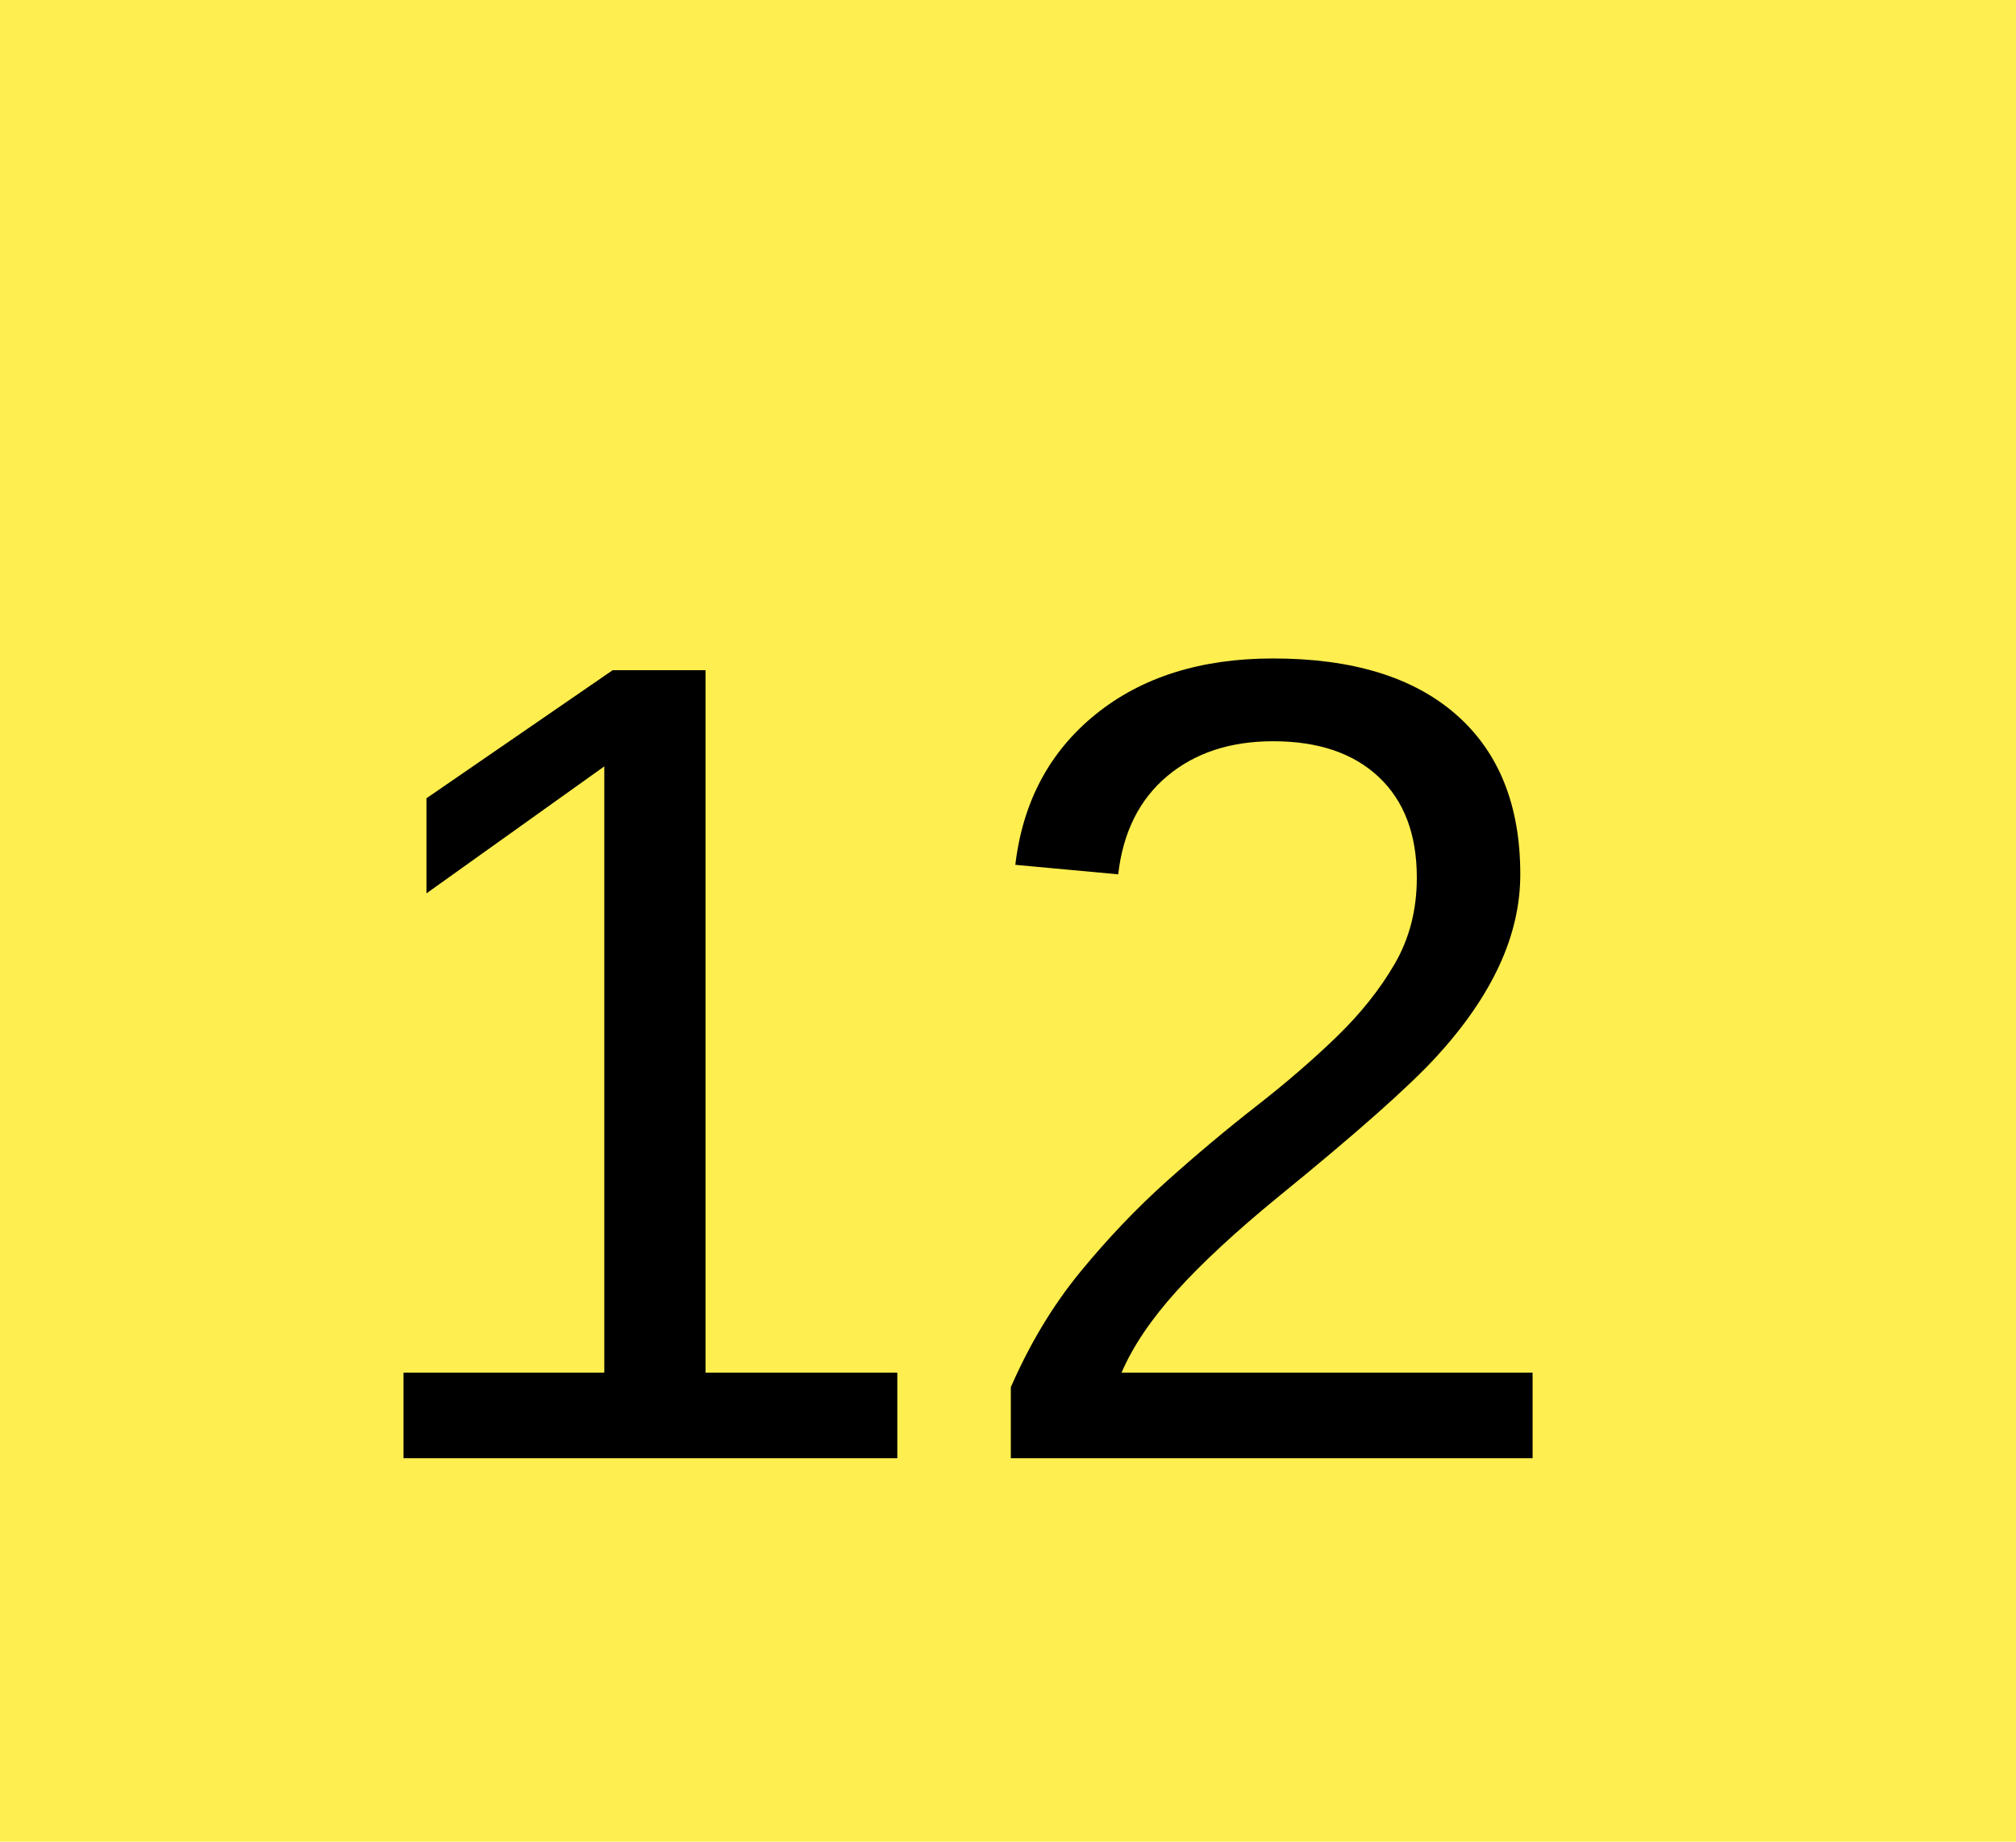
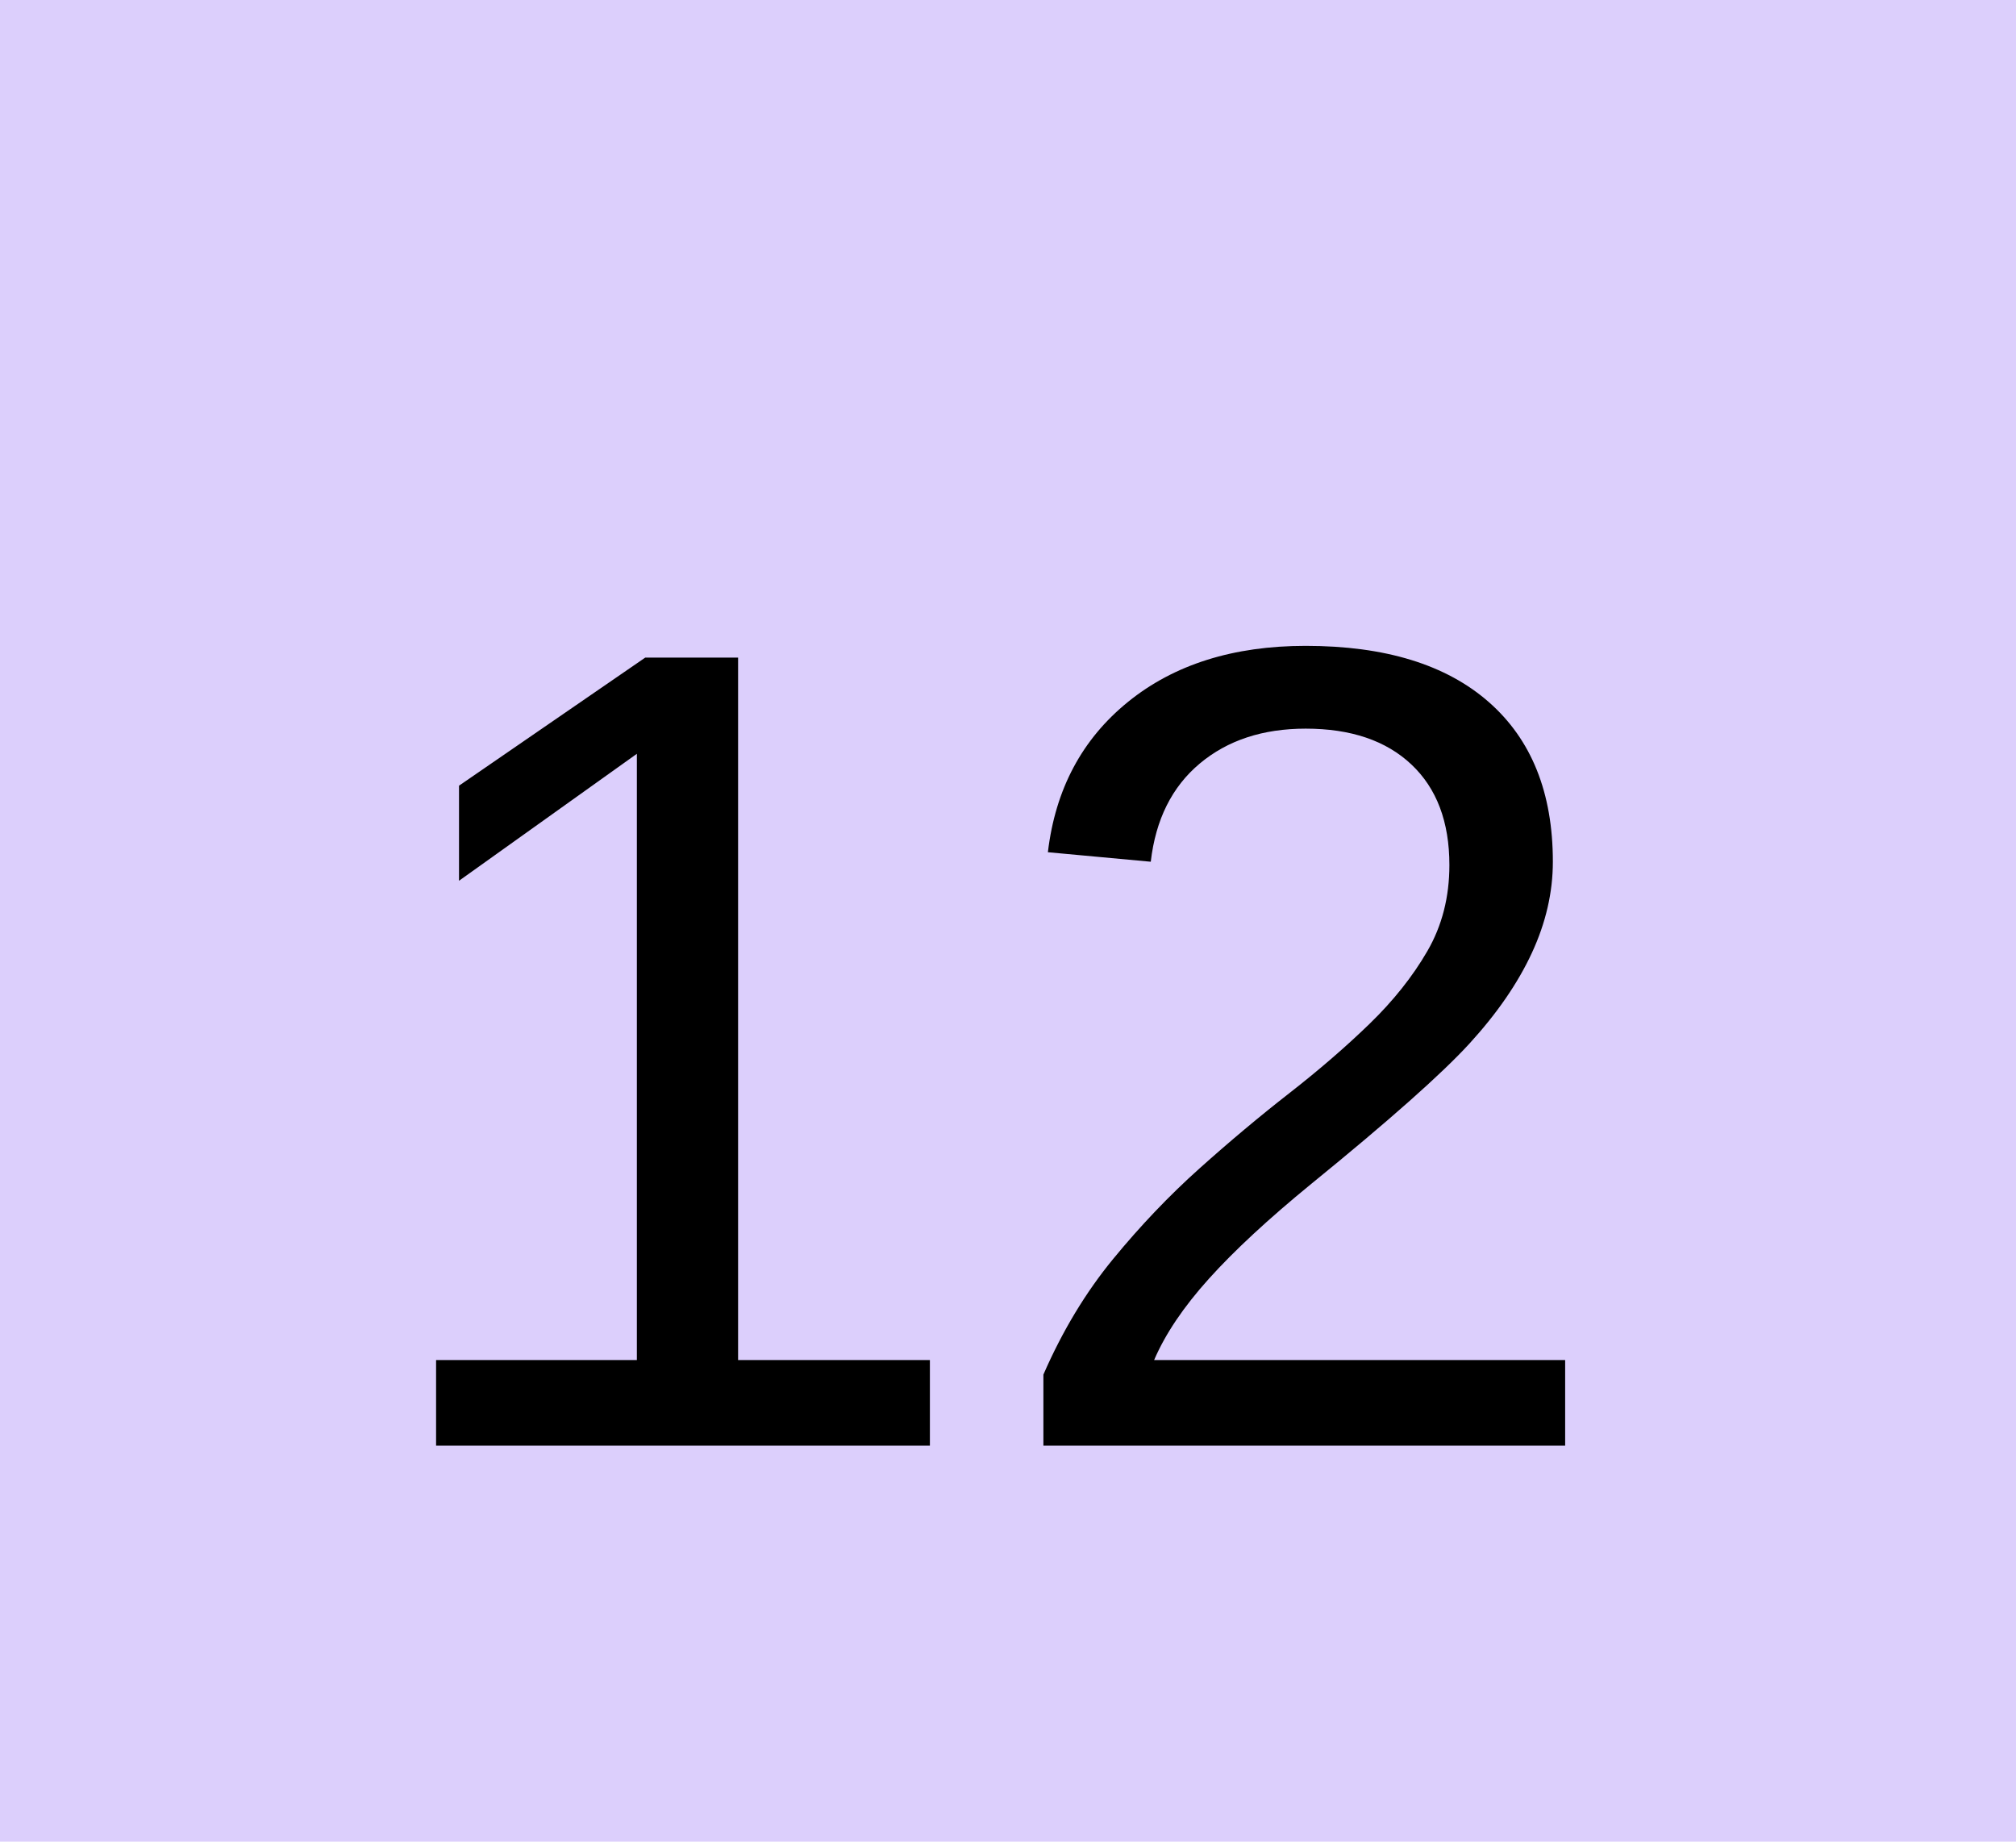
<svg xmlns="http://www.w3.org/2000/svg" viewBox="0 0 968.14 884.32">
  <defs>
-     <style>.cls-1{fill:#ffee4f;}.cls-2{font-size:550px;font-family:ArialMT, Arial;}</style>
+     <style>.cls-1{fill:#dccffc;}.cls-2{font-size:550px;font-family:ArialMT, Arial;}</style>
  </defs>
  <g id="Layer_2" data-name="Layer 2">
    <g id="Layer_1-2" data-name="Layer 1">
      <rect class="cls-1" width="968.14" height="884.32" />
-       <text class="cls-2" transform="translate(151.89 700.21)">12</text>
+       <text class="cls-2" transform="translate(167.53 694.16)">12</text>
    </g>
  </g>
</svg>
